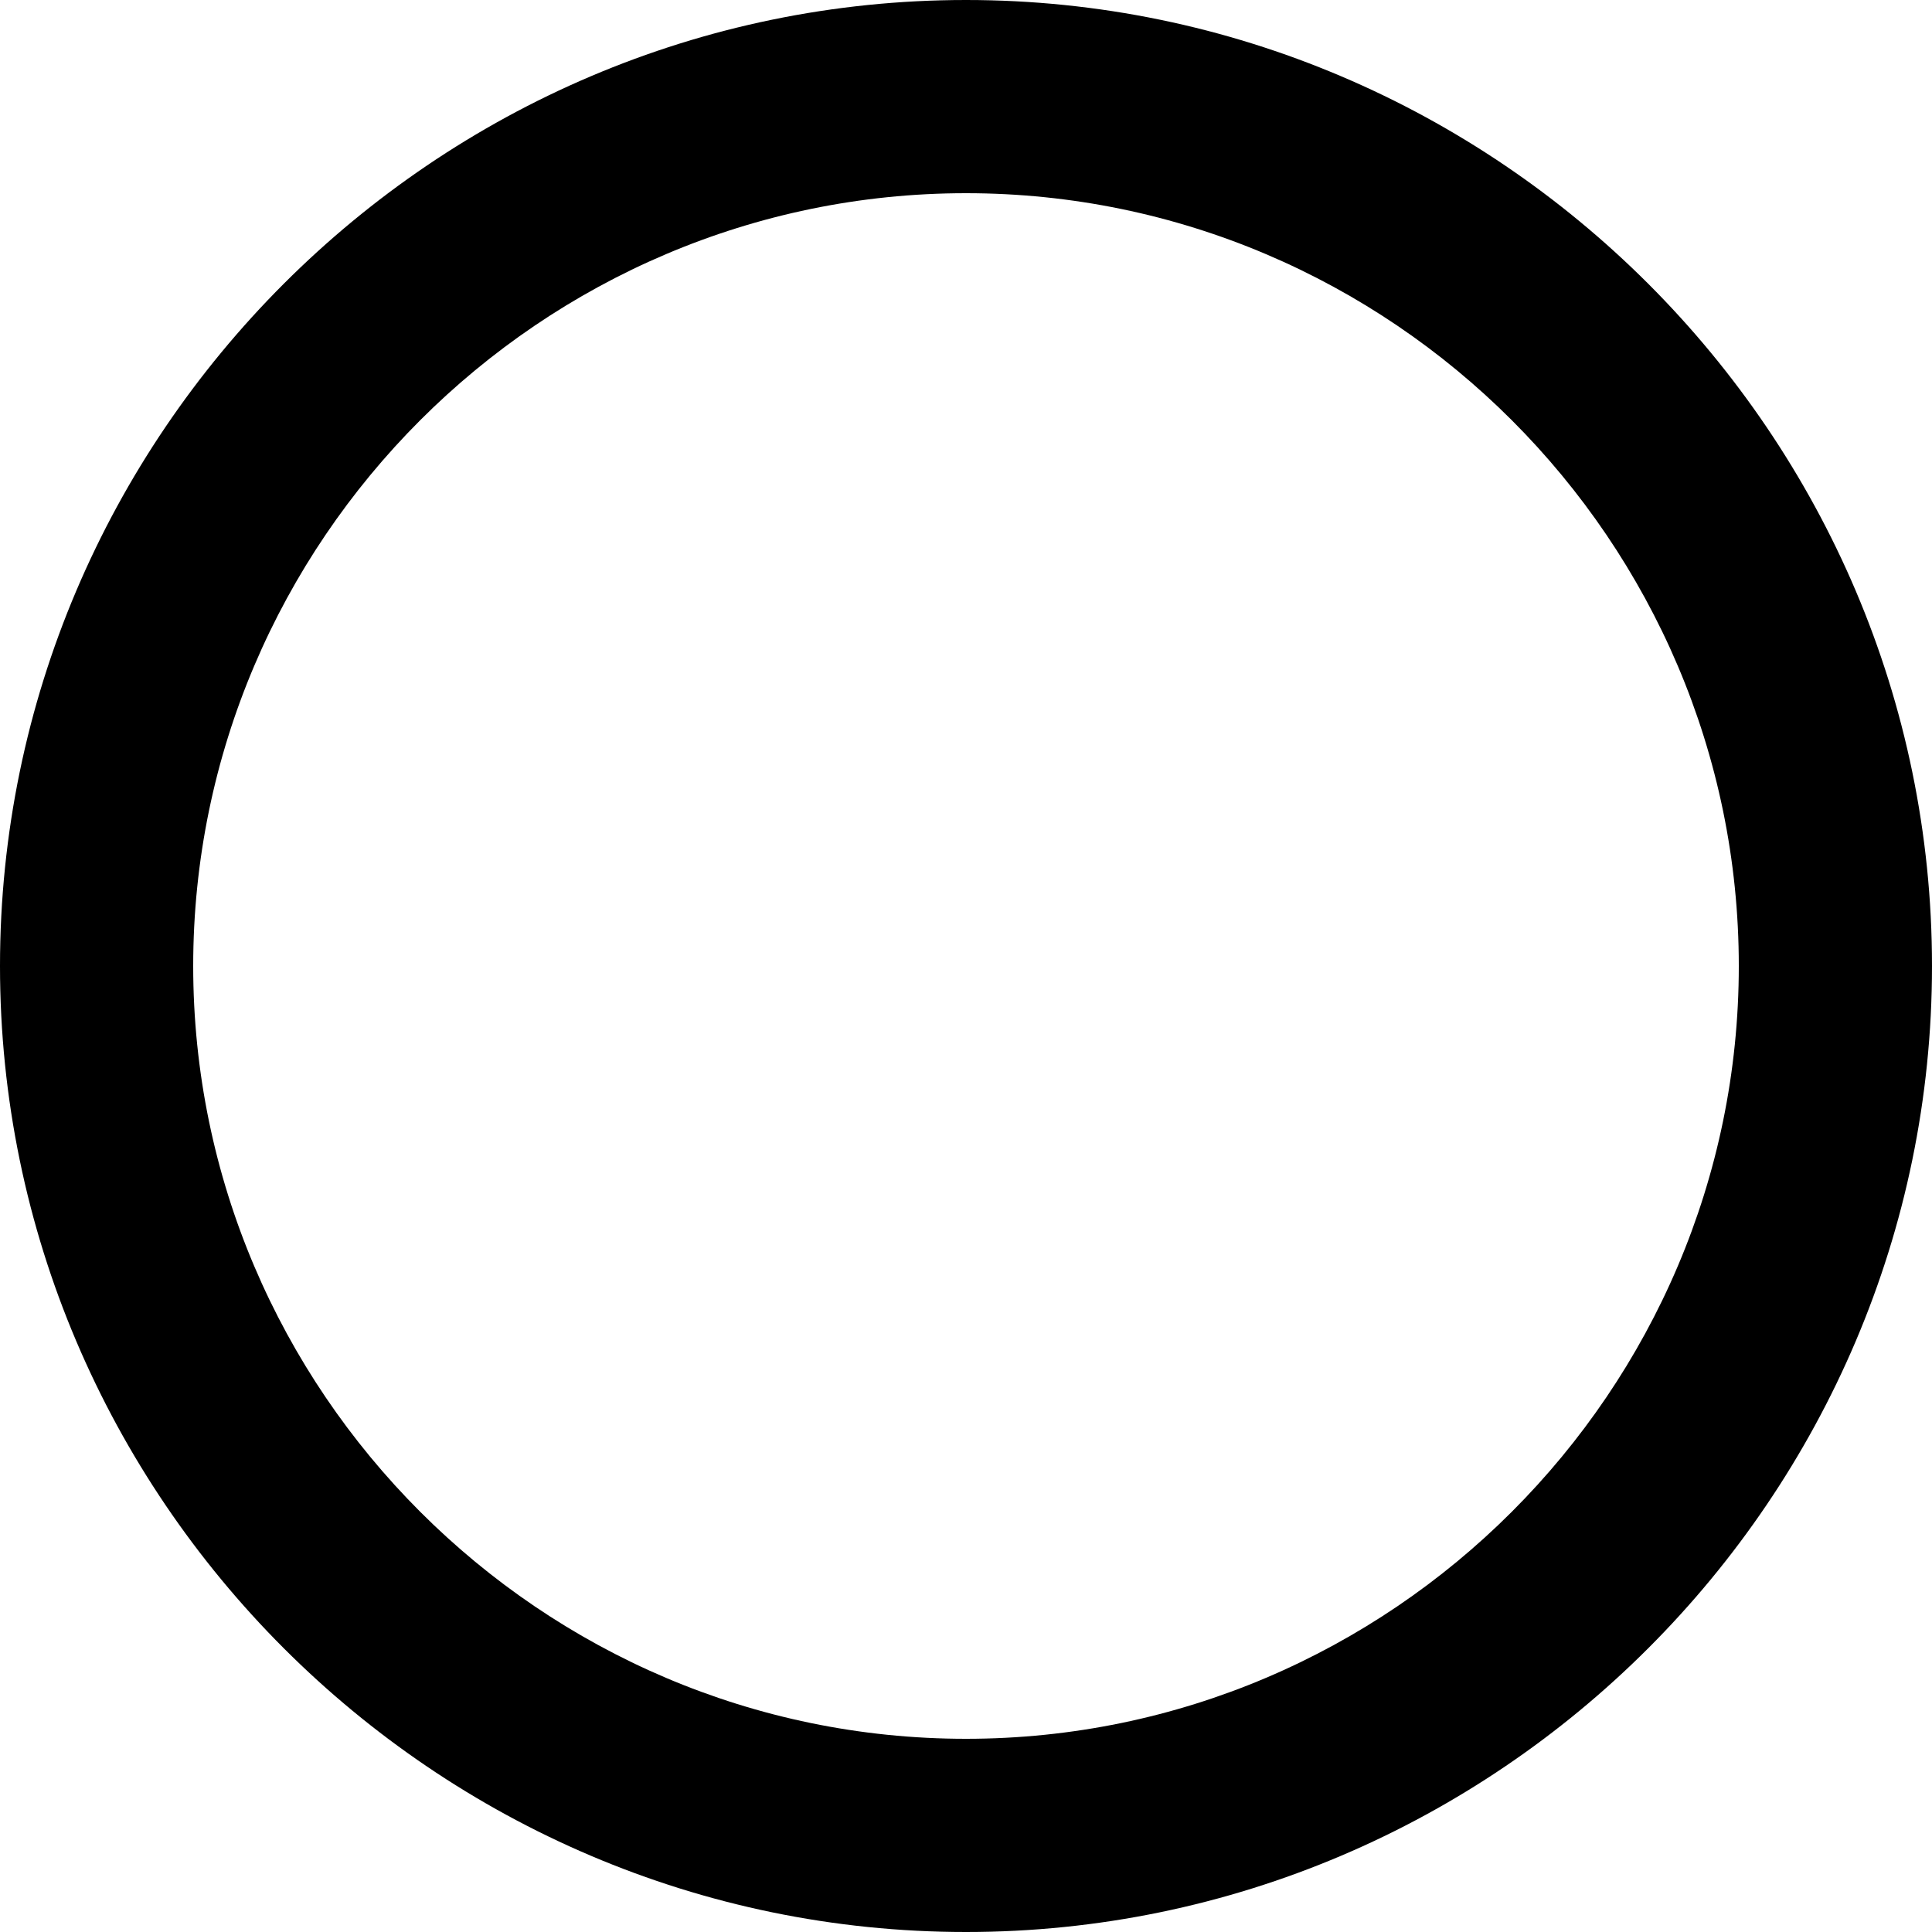
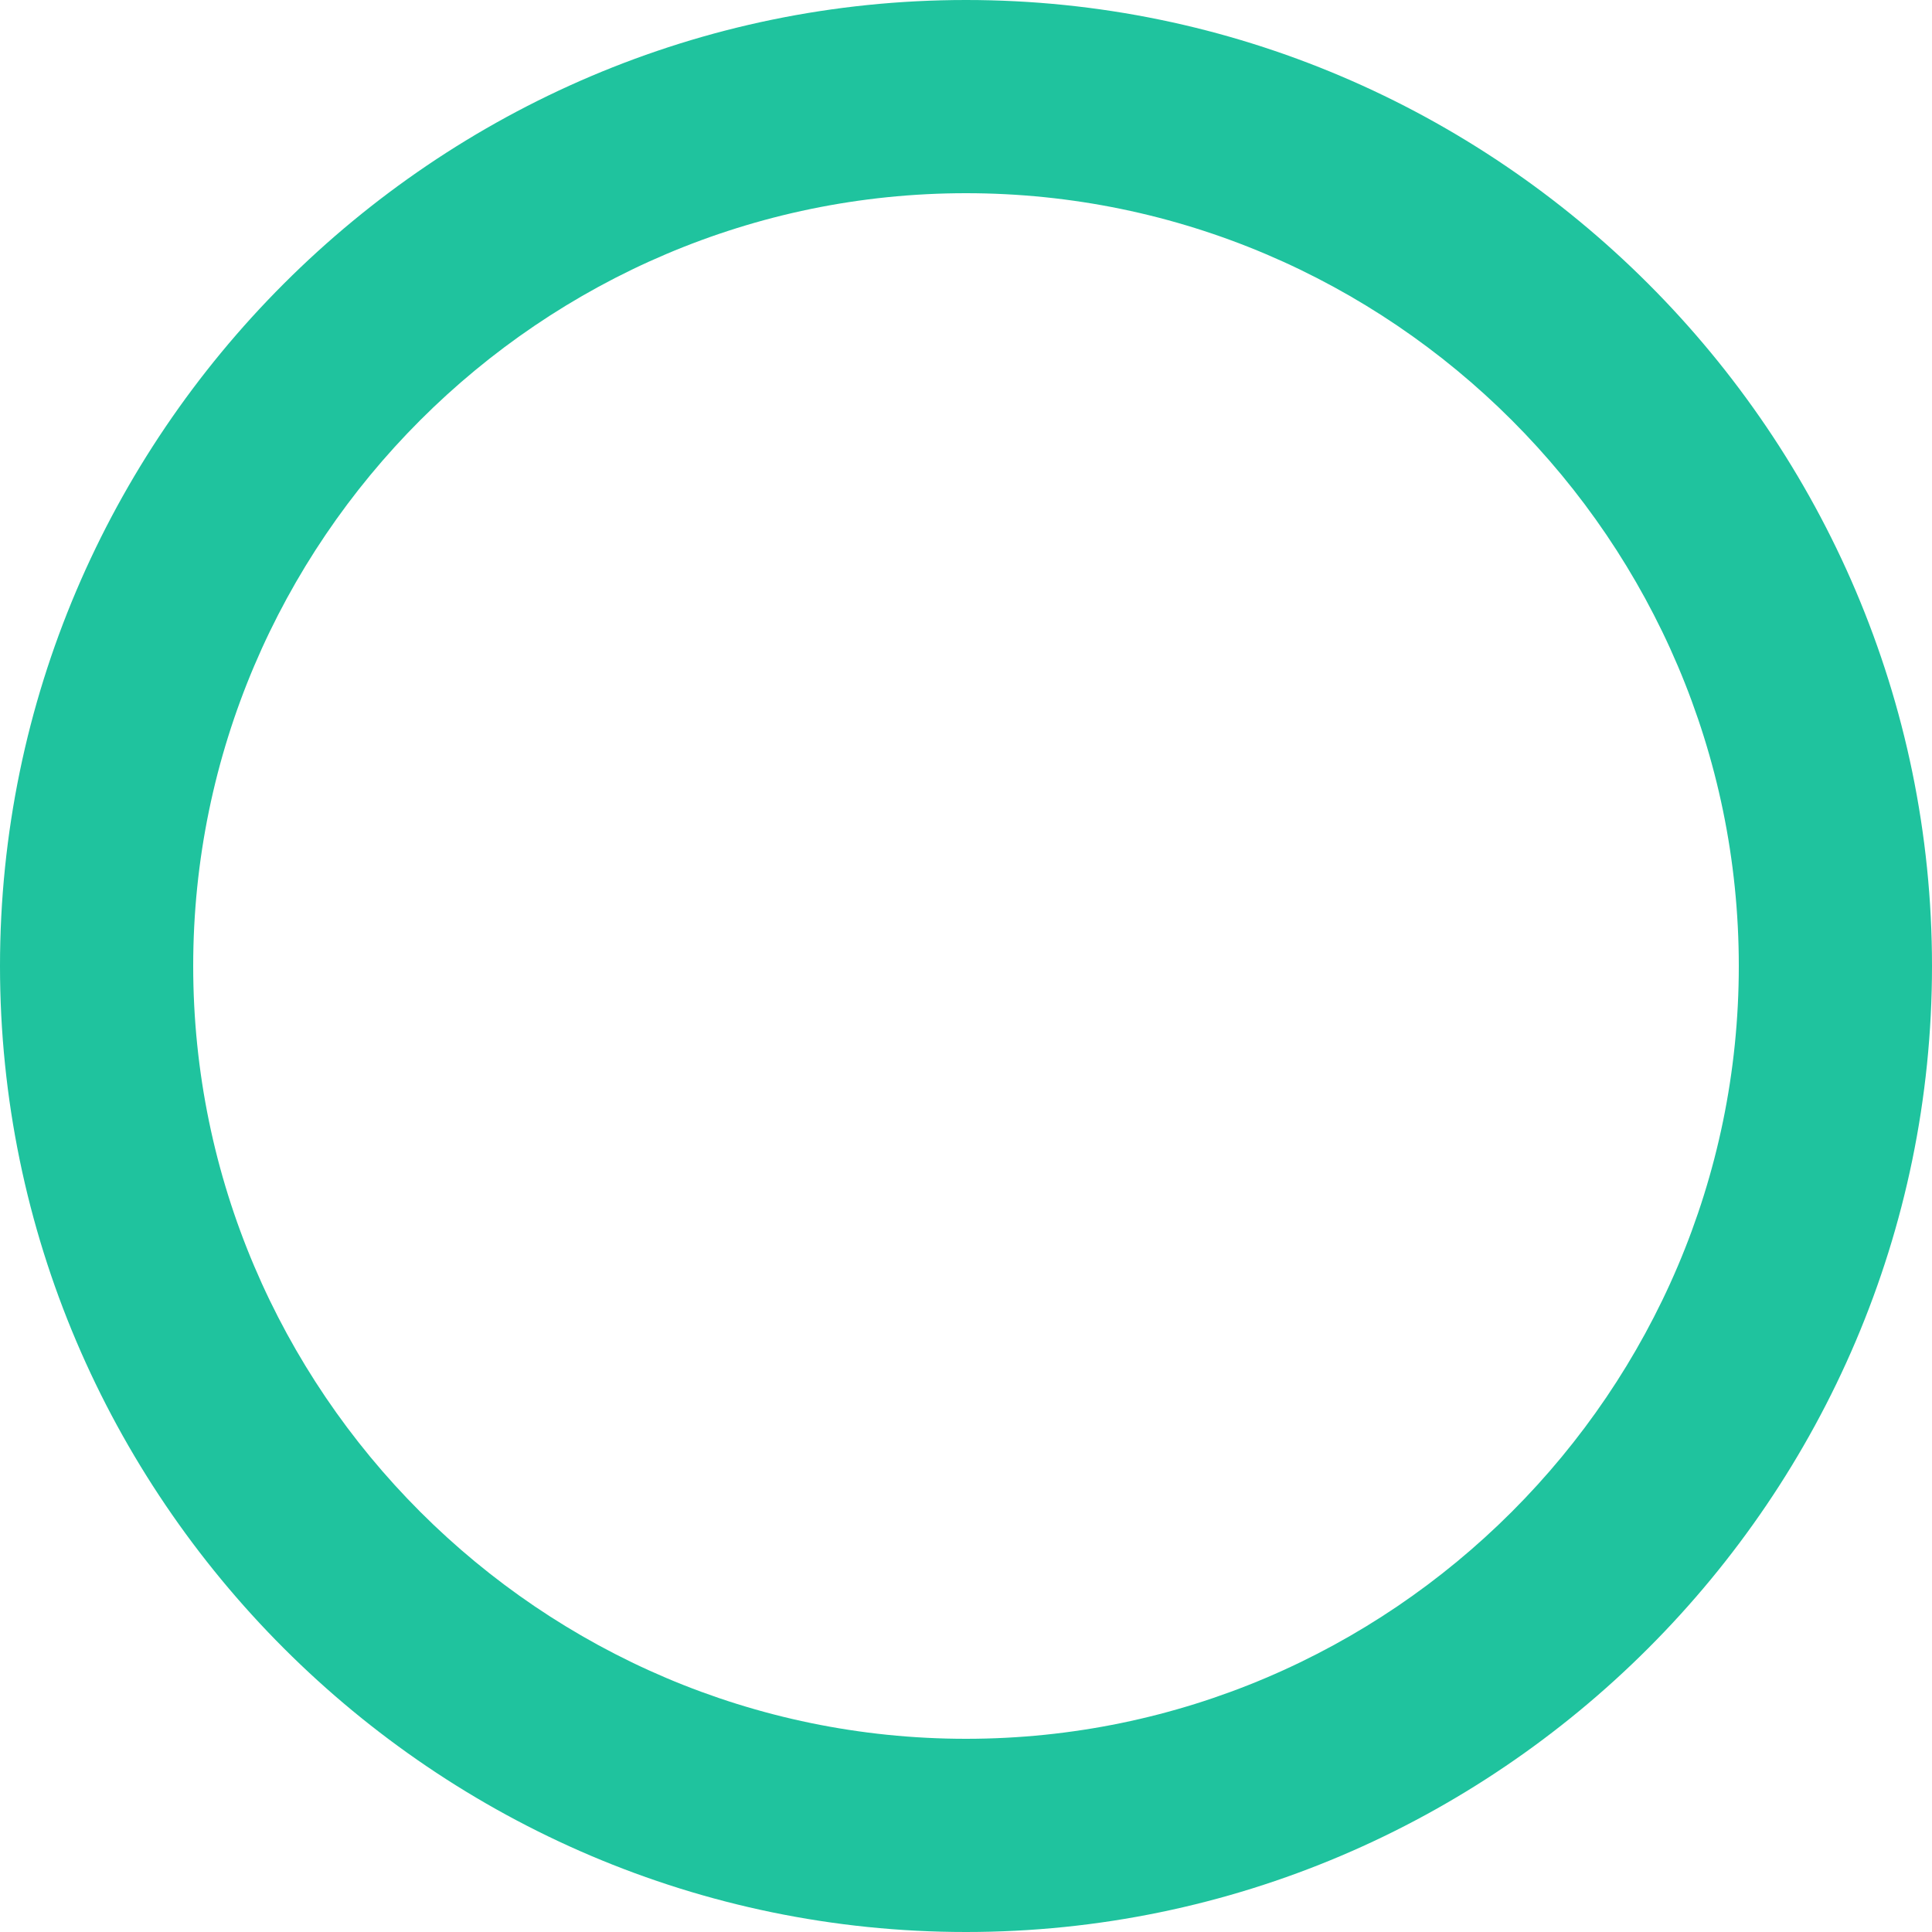
<svg xmlns="http://www.w3.org/2000/svg" version="1.1" viewBox="0 0 20 20">
  <defs />
  <g fill="none" fill-rule="evenodd" id="Page-1" stroke="none" stroke-width="1">
-     <g fill="#000000" id="Core" transform="translate(-170, -86)">
+     <g fill="#1FC39E" id="Core" transform="translate(-170, -86)">
      <g id="check-circle-outline-blank" transform="translate(170, 86)">
        <path d="M10,0 C4.5,0 0,4.5 0,10 C0,15.5 4.5,20 10,20 C15.5,20 20,15.5 20,10 C20,4.5 15.5,0 10,0 L10,0 Z M10,18 C5.6,18 2,14.4 2,10 C2,5.6 5.6,2 10,2 C14.4,2 18,5.6 18,10 C18,14.4 14.4,18 10,18 L10,18 Z" id="Shape" />
      </g>
    </g>
  </g>
</svg>
